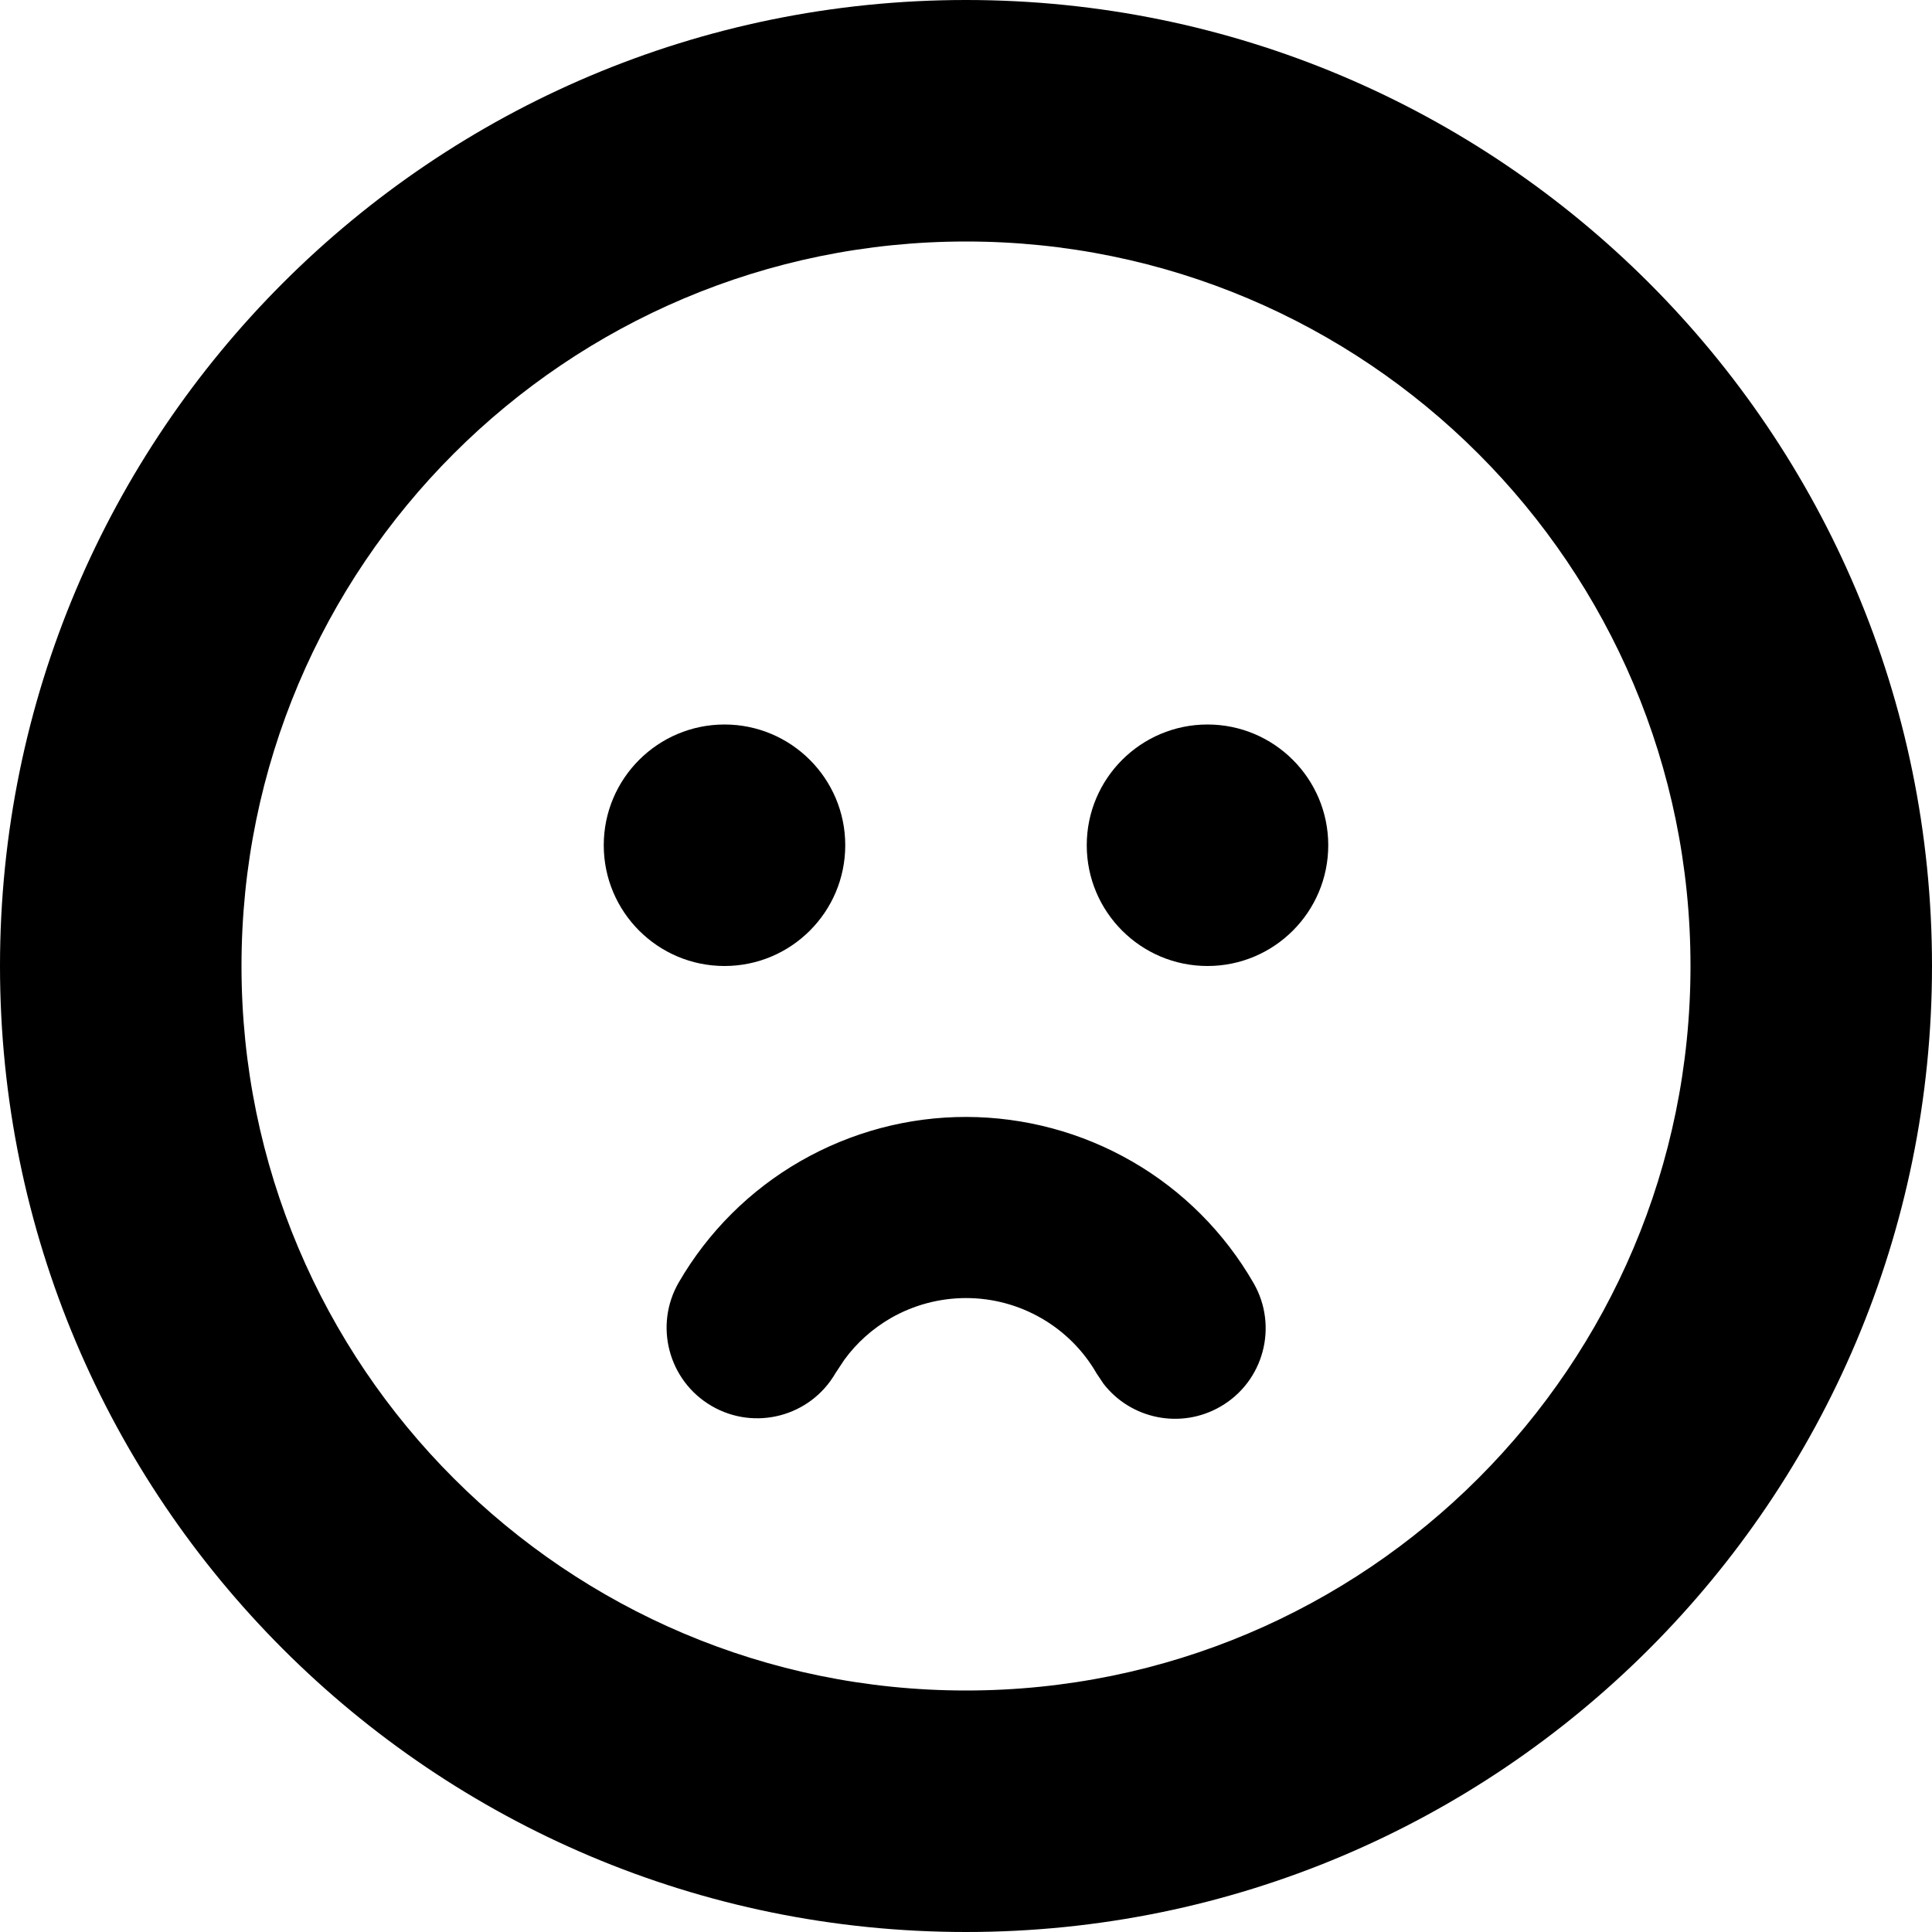
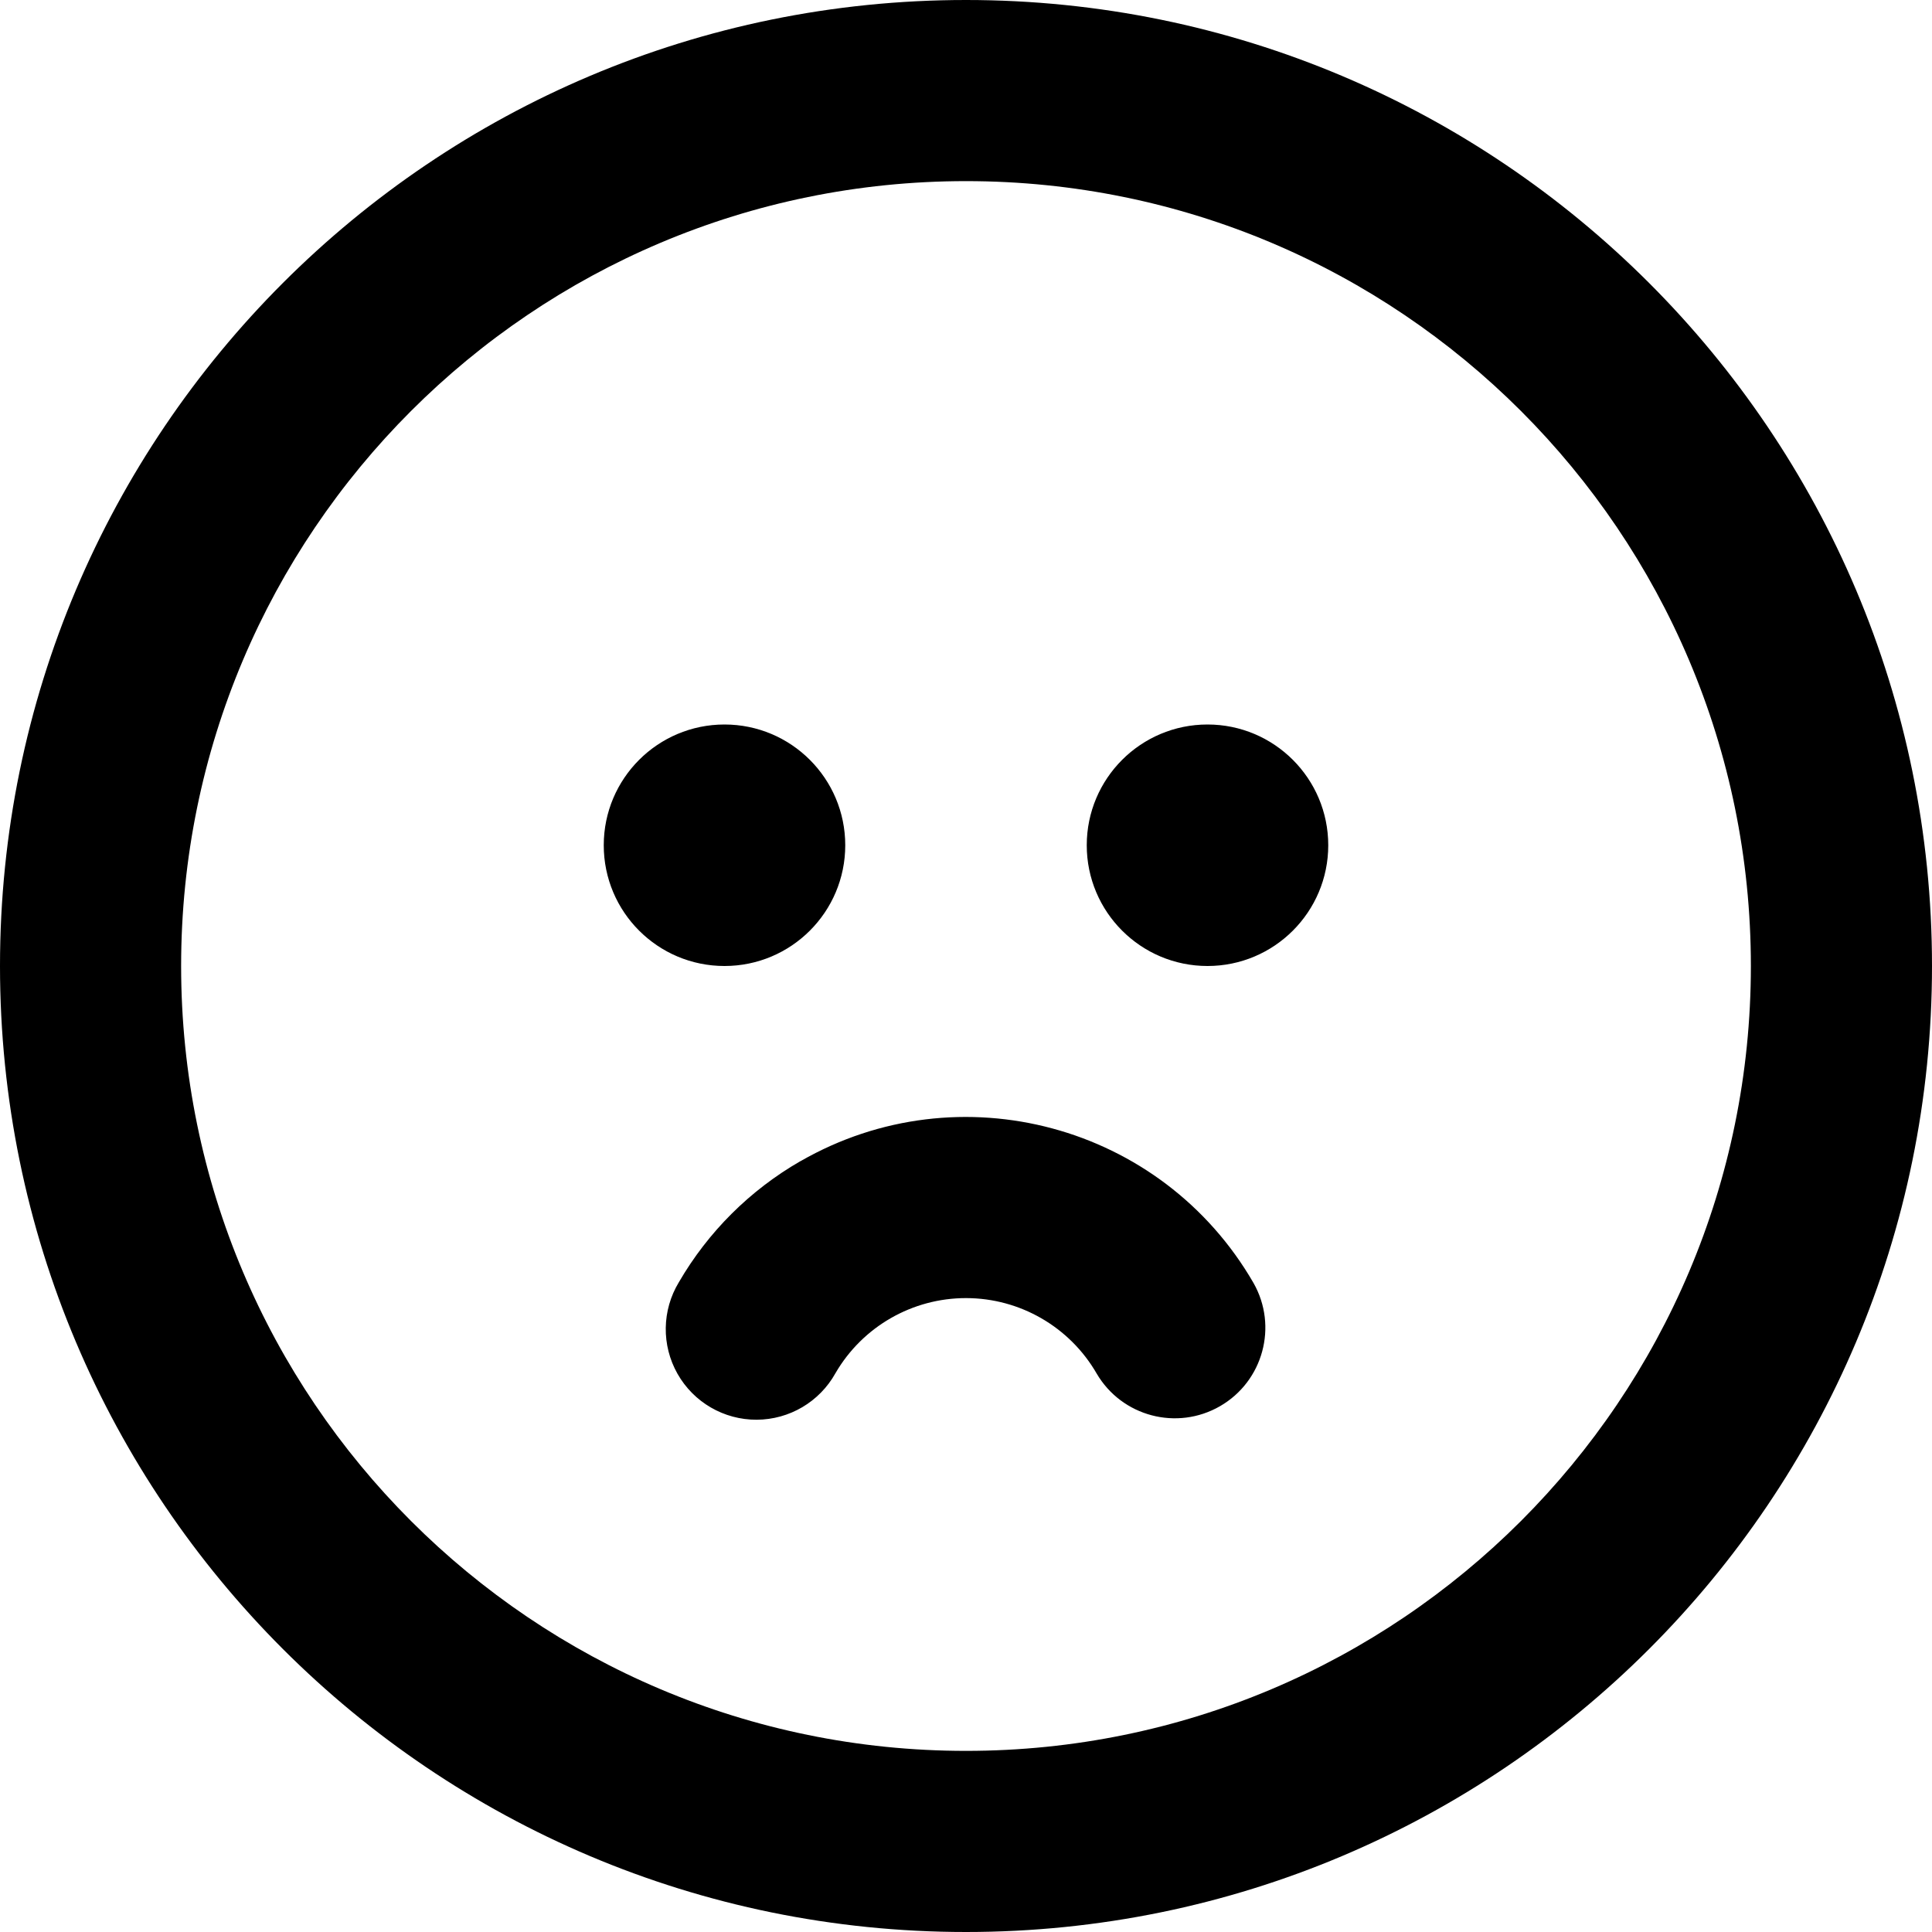
<svg xmlns="http://www.w3.org/2000/svg" width="16" height="16" viewBox="0 0 16 16">
-   <path fill="#000000" fill-rule="evenodd" d="M8,0 C12.418,0 16,3.582 16,8 C16,12.418 12.418,16 8,16 C3.582,16 0,12.418 0,8 C0,3.582 3.582,0 8,0 Z M8,2 C4.686,2 2,4.686 2,8 C2,11.314 4.686,14 8,14 C11.314,14 14,11.314 14,8 C14,4.686 11.314,2 8,2 Z M8.003,9.25 C8.485,9.251 8.959,9.378 9.376,9.619 C9.794,9.86 10.14,10.207 10.381,10.625 C10.588,10.983 10.466,11.442 10.107,11.649 C9.778,11.839 9.365,11.752 9.139,11.46 L9.082,11.375 C8.973,11.185 8.815,11.027 8.626,10.918 C8.436,10.808 8.221,10.75 8.001,10.75 C7.782,10.75 7.567,10.807 7.377,10.916 C7.225,11.004 7.093,11.122 6.991,11.263 L6.919,11.372 C6.711,11.731 6.252,11.852 5.894,11.644 C5.536,11.436 5.414,10.977 5.622,10.619 C5.864,10.202 6.211,9.856 6.629,9.616 C7.047,9.376 7.521,9.249 8.003,9.25 Z M6,6 C6.552,6 7,6.448 7,7 C7,7.552 6.552,8 6,8 C5.448,8 5,7.552 5,7 C5,6.448 5.448,6 6,6 Z M10,6 C10.552,6 11,6.448 11,7 C11,7.552 10.552,8 10,8 C9.448,8 9,7.552 9,7 C9,6.448 9.448,6 10,6 Z" />
+   <path fill-rule="evenodd" clip-rule="evenodd" d="M14.5 8a6.5 6.5 0 1 1-13 0 6.5 6.5 0 0 1 13 0ZM16 8A8 8 0 1 1 0 8a8 8 0 0 1 16 0ZM6 8a1 1 0 1 0 0-2 1 1 0 0 0 0 2Zm5-1a1 1 0 1 1-2 0 1 1 0 0 1 2 0ZM6.63 9.616a2.75 2.75 0 0 1 3.751 1.009.75.75 0 0 1-1.299.75 1.25 1.25 0 0 0-2.163-.003.75.75 0 1 1-1.297-.753 2.75 2.75 0 0 1 1.007-1.003Z" fill="#000" />
</svg>
